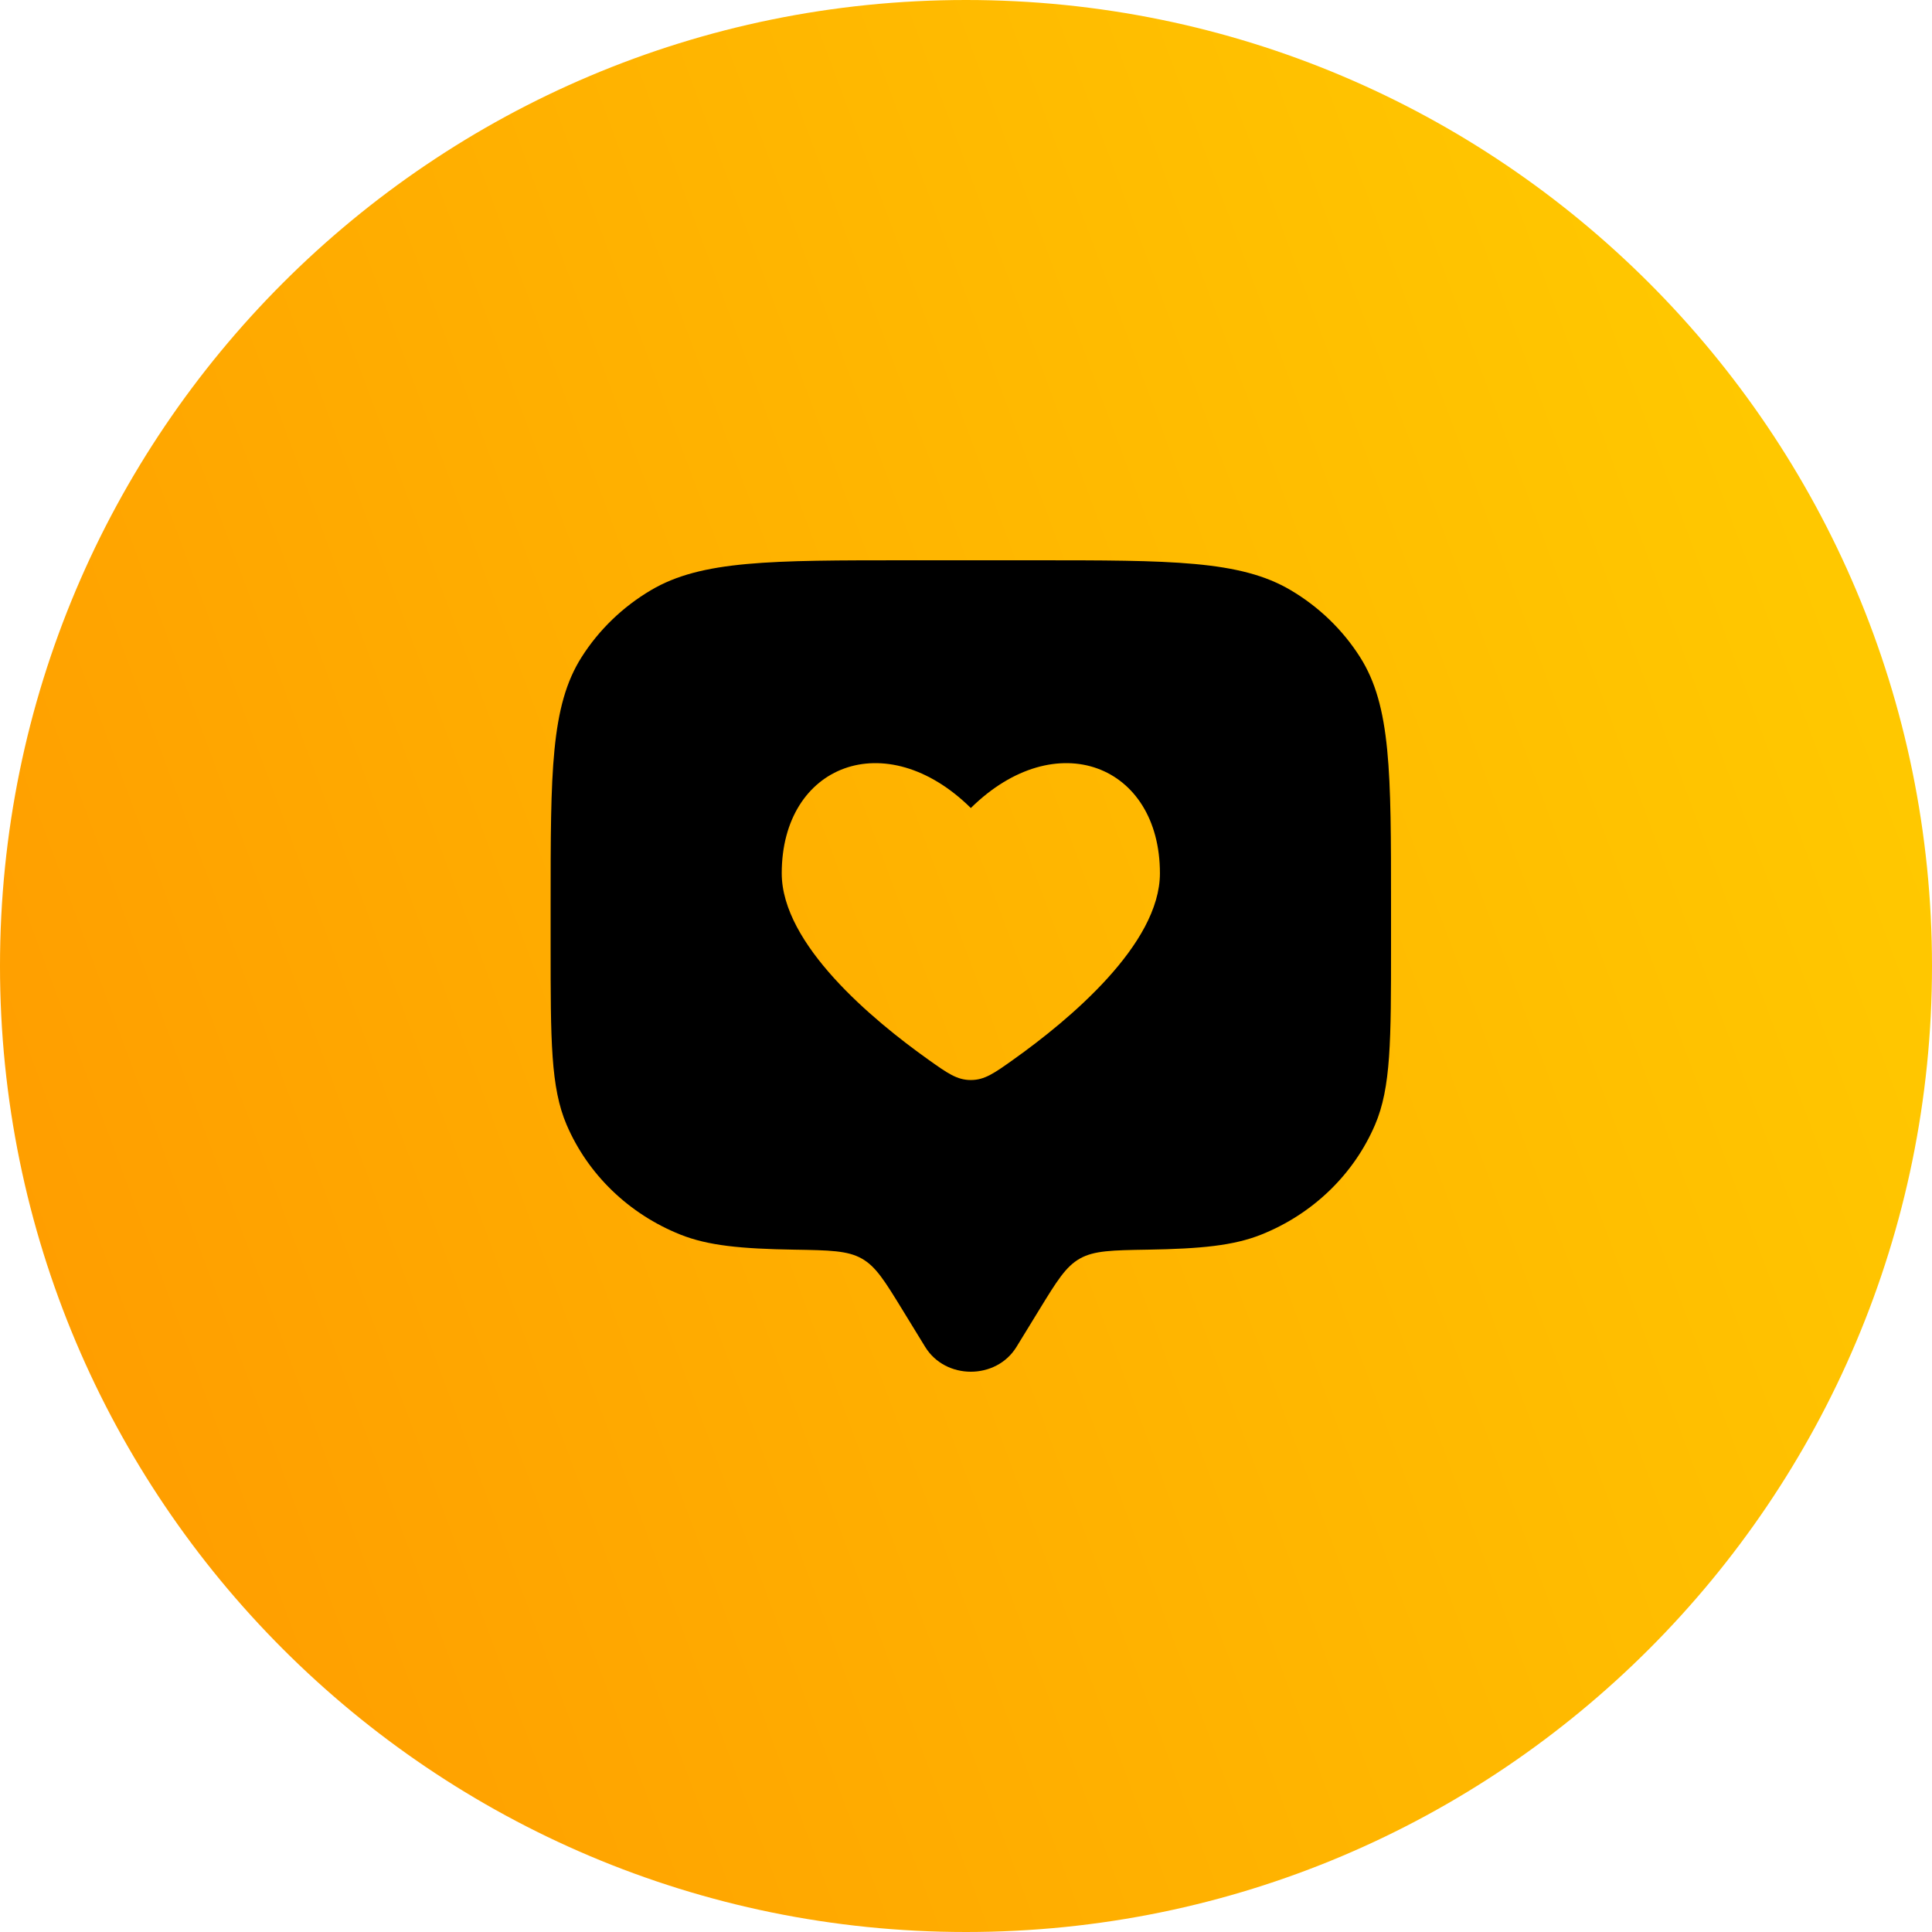
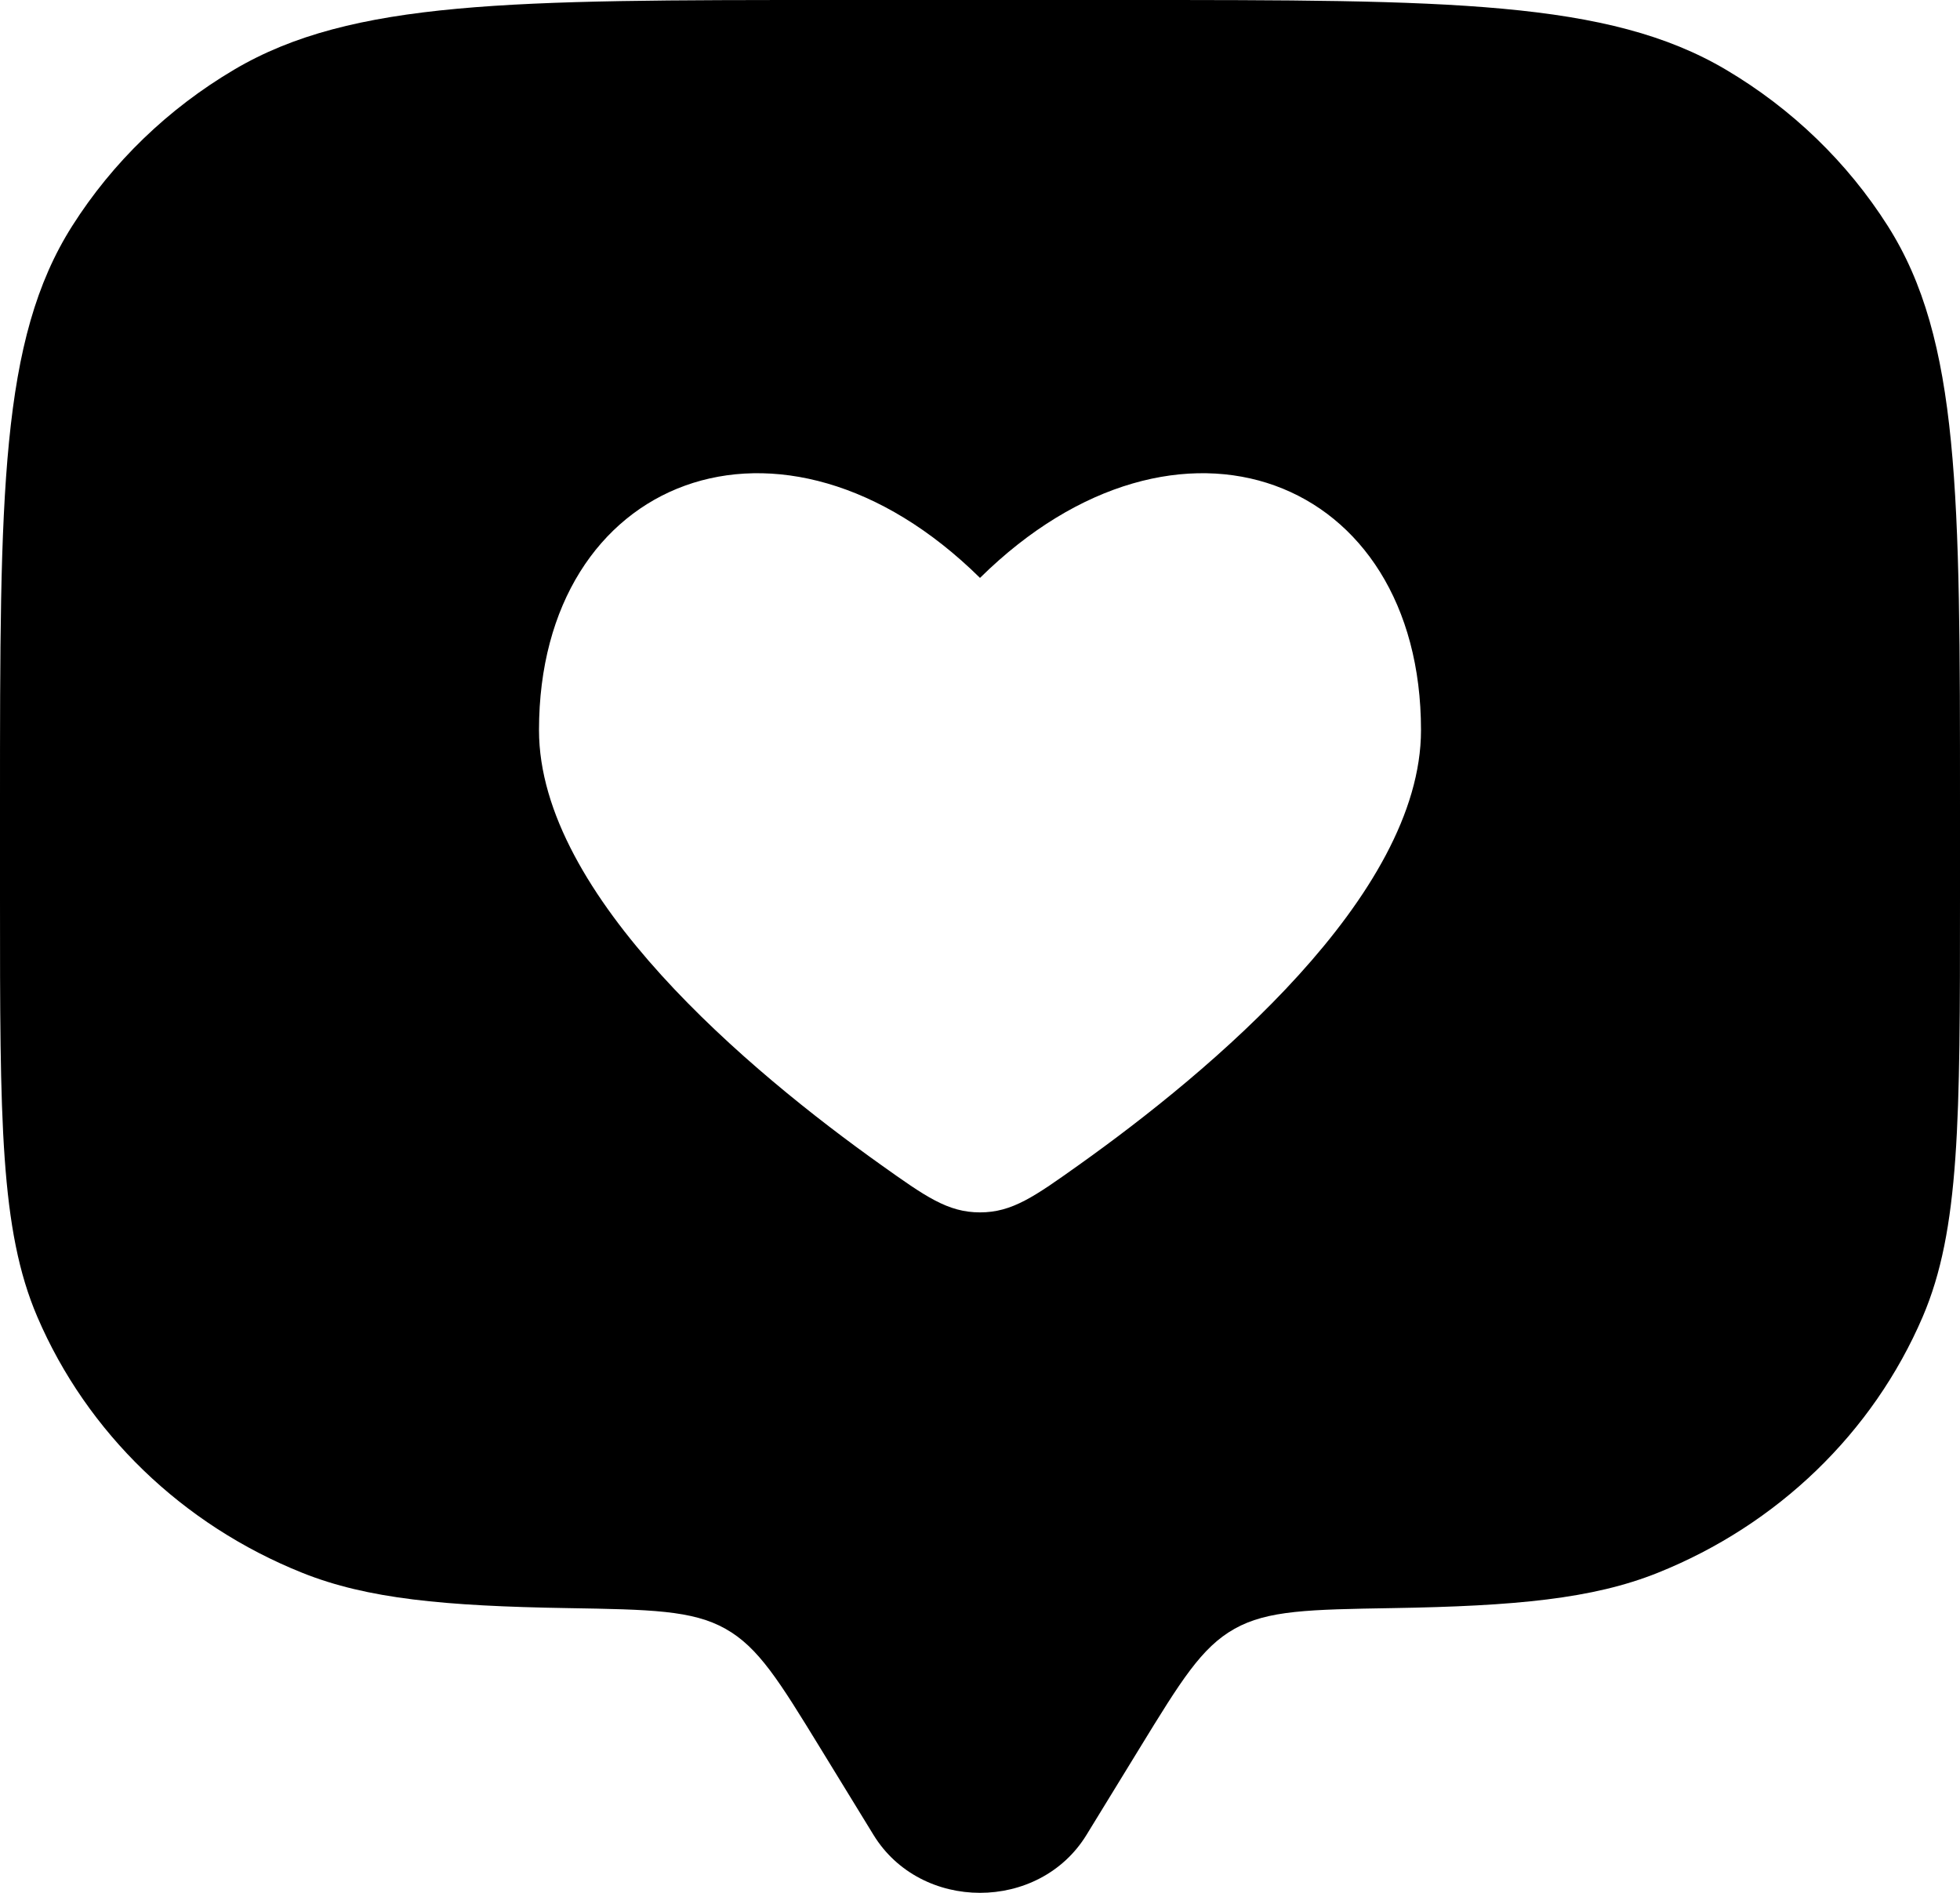
- <svg xmlns="http://www.w3.org/2000/svg" width="200" height="200" viewBox="0 0 200 200" fill="none">
-   <circle cx="100" cy="100" r="100" fill="url(#paint0_linear_104_880)" />
-   <path fill-rule="evenodd" clip-rule="evenodd" d="M105.227 139.429L107.585 135.582C109.414 132.598 110.329 131.107 111.798 130.282C113.267 129.457 115.116 129.426 118.815 129.364C124.276 129.274 127.701 128.951 130.573 127.802C135.903 125.67 140.137 121.582 142.344 116.437C144 112.577 144 107.685 144 97.9V93.7C144 79.952 144 73.077 140.795 68.028C139.002 65.202 136.541 62.826 133.614 61.095C128.384 58 121.264 58 107.025 58H93.975C79.736 58 72.616 58 67.386 61.095C64.459 62.826 61.998 65.202 60.205 68.028C57 73.077 57 79.952 57 93.7V97.9C57 107.685 57 112.577 58.656 116.437C60.863 121.582 65.097 125.67 70.427 127.802C73.299 128.95 76.724 129.274 82.185 129.364C85.884 129.426 87.733 129.457 89.202 130.282C90.671 131.107 91.586 132.598 93.415 135.582L95.773 139.429C97.875 142.857 103.125 142.857 105.227 139.429ZM80.925 90.402C80.925 97.763 90.335 105.588 96.107 109.695C98.082 111.101 99.07 111.804 100.5 111.804C101.93 111.804 102.918 111.101 104.893 109.695C110.665 105.588 120.075 97.763 120.075 90.402C120.075 79.158 109.308 74.96 100.5 83.646C91.692 74.96 80.925 79.158 80.925 90.402Z" fill="black" />
-   <defs>
-     <linearGradient id="paint0_linear_104_880" x1="17.061" y1="245.9" x2="258.099" y2="156.305" gradientUnits="userSpaceOnUse">
-       <stop offset="0.015" stop-color="#FF9900" />
-       <stop offset="0.971" stop-color="#FFCD00" />
-     </linearGradient>
-   </defs>
+ <svg xmlns="http://www.w3.org/2000/svg" width="87" height="84" viewBox="0 0 87 84" fill="none">
+   <path fill-rule="evenodd" clip-rule="evenodd" d="M48.227 81.429L50.585 77.582C52.414 74.598 53.329 73.107 54.798 72.282C56.267 71.457 58.116 71.426 61.815 71.364C67.276 71.274 70.701 70.951 73.573 69.802C78.903 67.67 83.137 63.582 85.344 58.437C87 54.577 87 49.685 87 39.9V35.7C87 21.952 87 15.077 83.795 10.028C82.001 7.202 79.541 4.826 76.614 3.095C71.384 0 64.264 0 50.025 0H36.975C22.736 0 15.616 0 10.386 3.095C7.459 4.826 4.998 7.202 3.205 10.028C0 15.077 0 21.952 0 35.7V39.9C0 49.685 0 54.577 1.656 58.437C3.863 63.582 8.097 67.67 13.427 69.802C16.299 70.951 19.724 71.274 25.185 71.364C28.884 71.426 30.733 71.457 32.202 72.282C33.671 73.107 34.586 74.598 36.415 77.582L38.773 81.429C40.875 84.857 46.125 84.857 48.227 81.429ZM23.925 32.402C23.925 39.763 33.335 47.588 39.107 51.695C41.082 53.101 42.07 53.803 43.5 53.803C44.93 53.803 45.918 53.101 47.893 51.695C53.665 47.588 63.075 39.763 63.075 32.402C63.075 21.158 52.308 16.96 43.5 25.646C34.692 16.96 23.925 21.158 23.925 32.402Z" fill="black" />
</svg>
